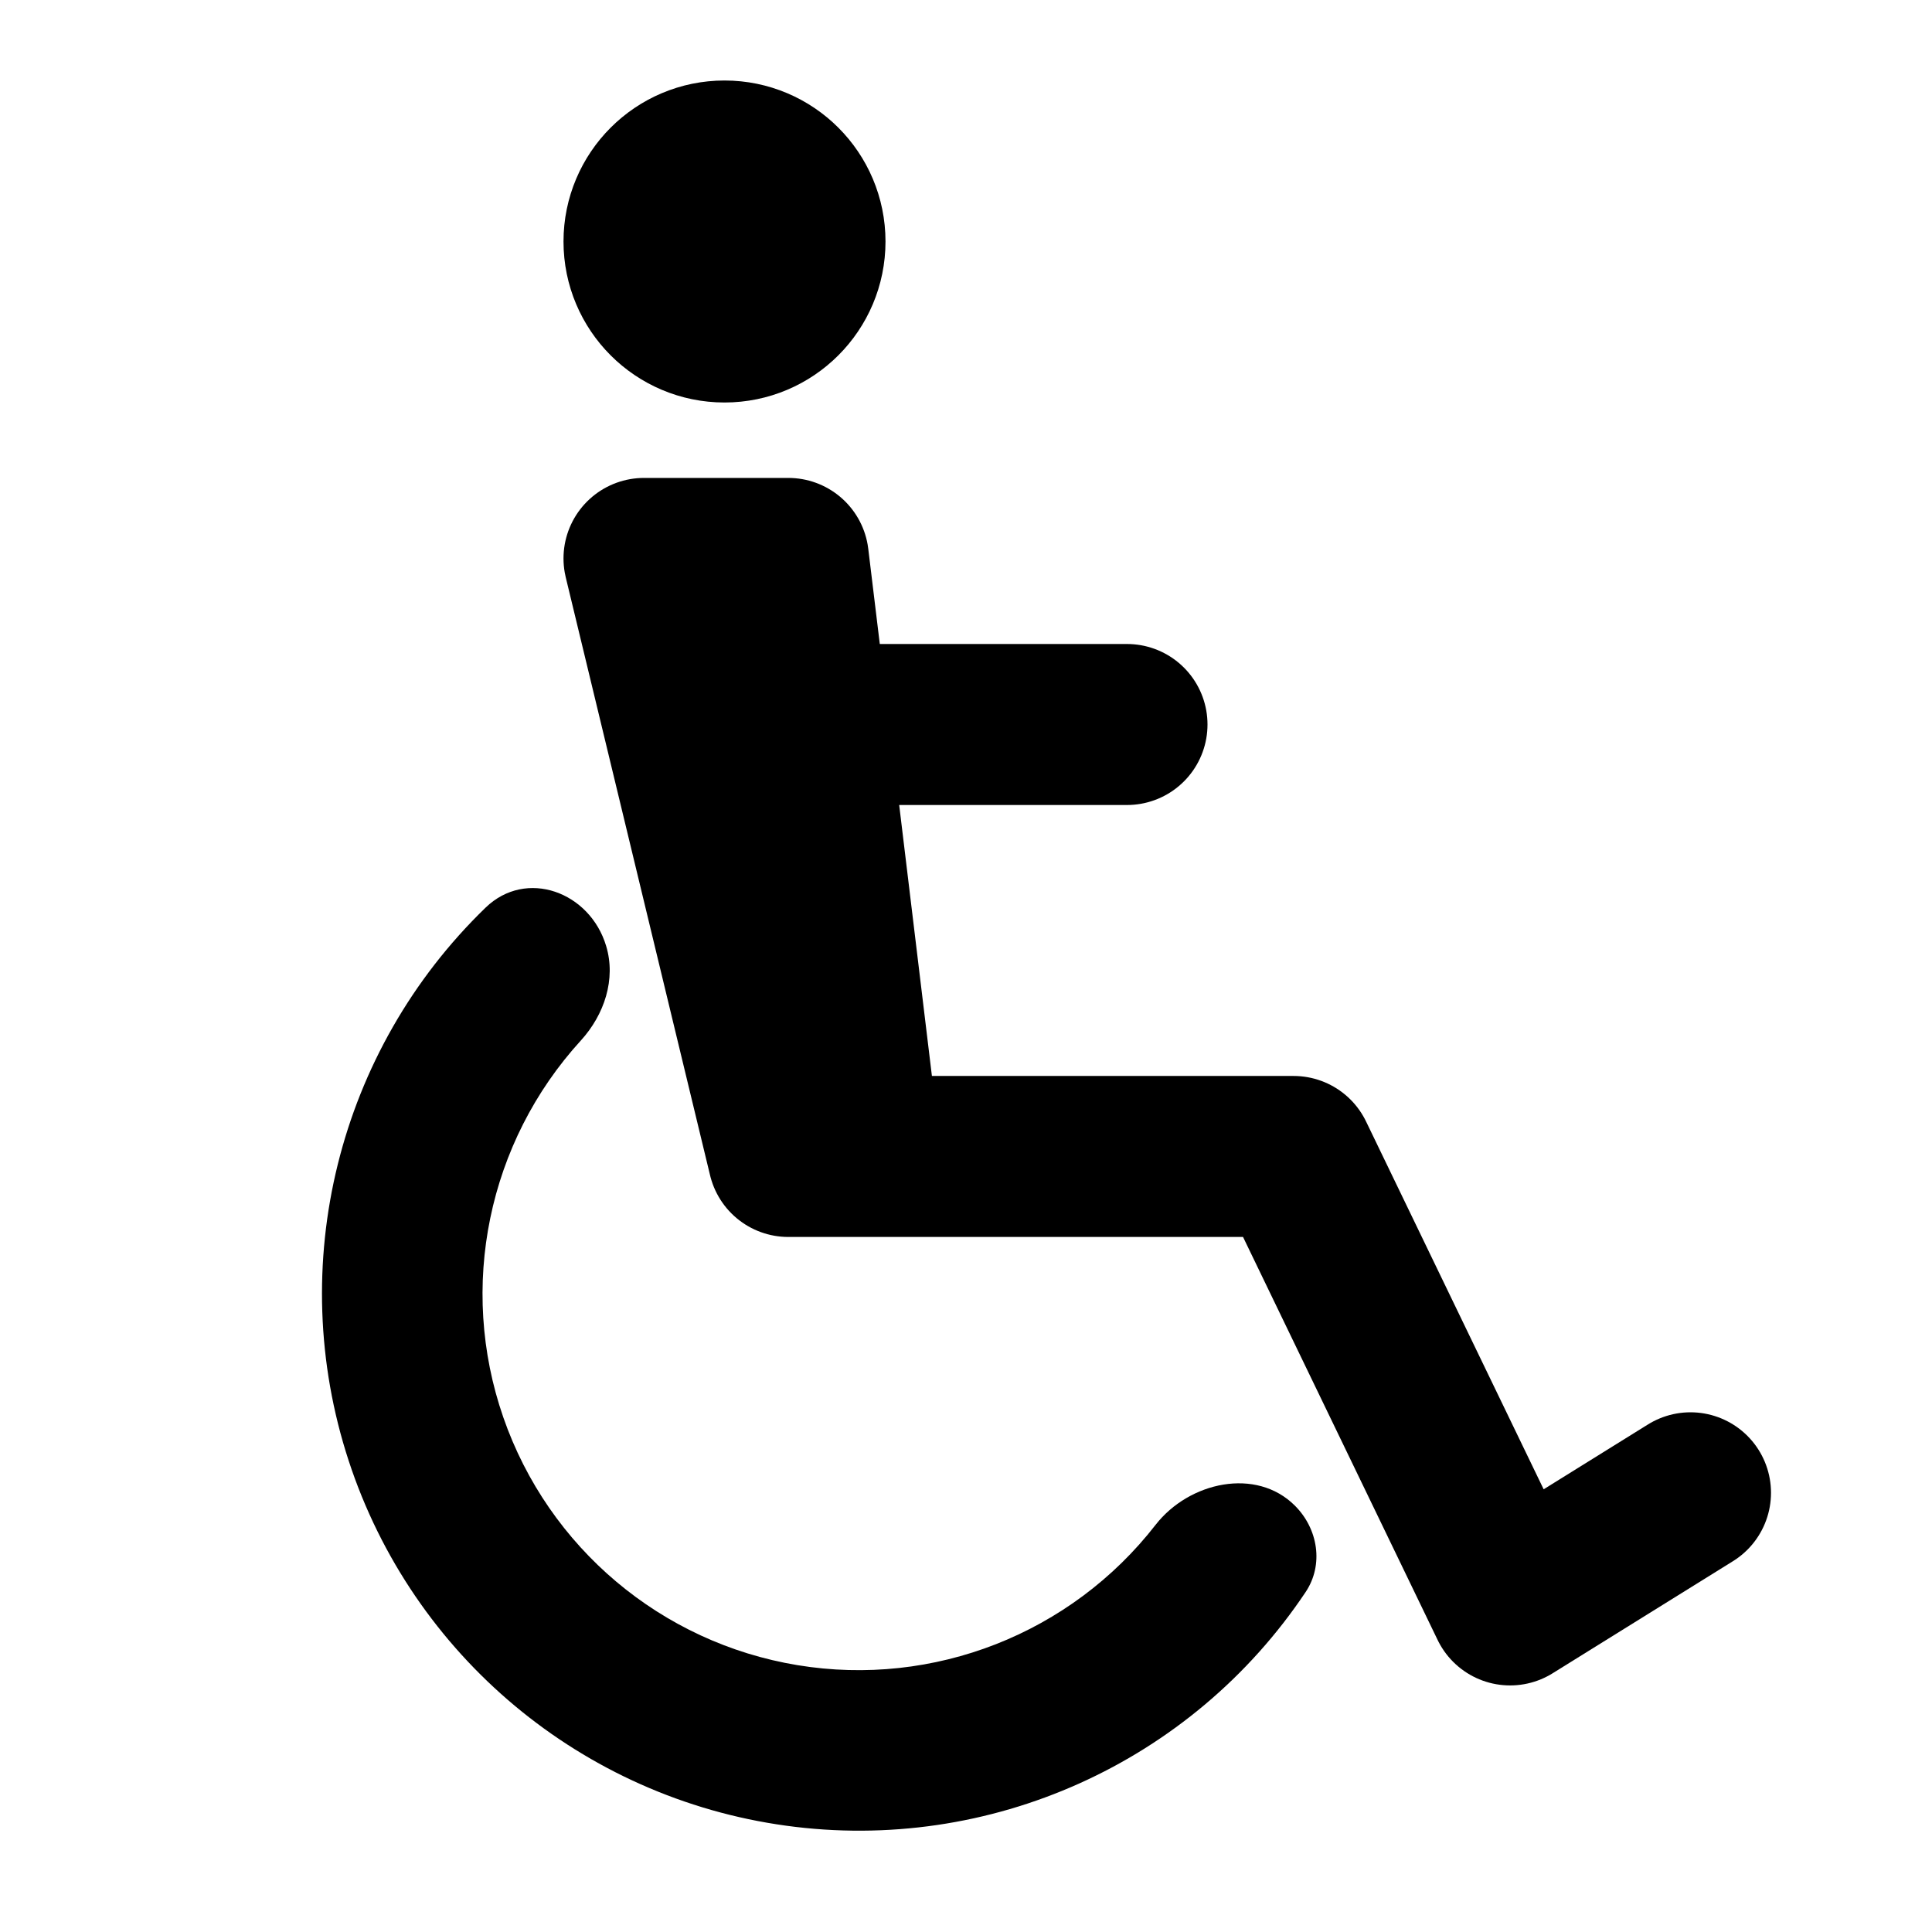
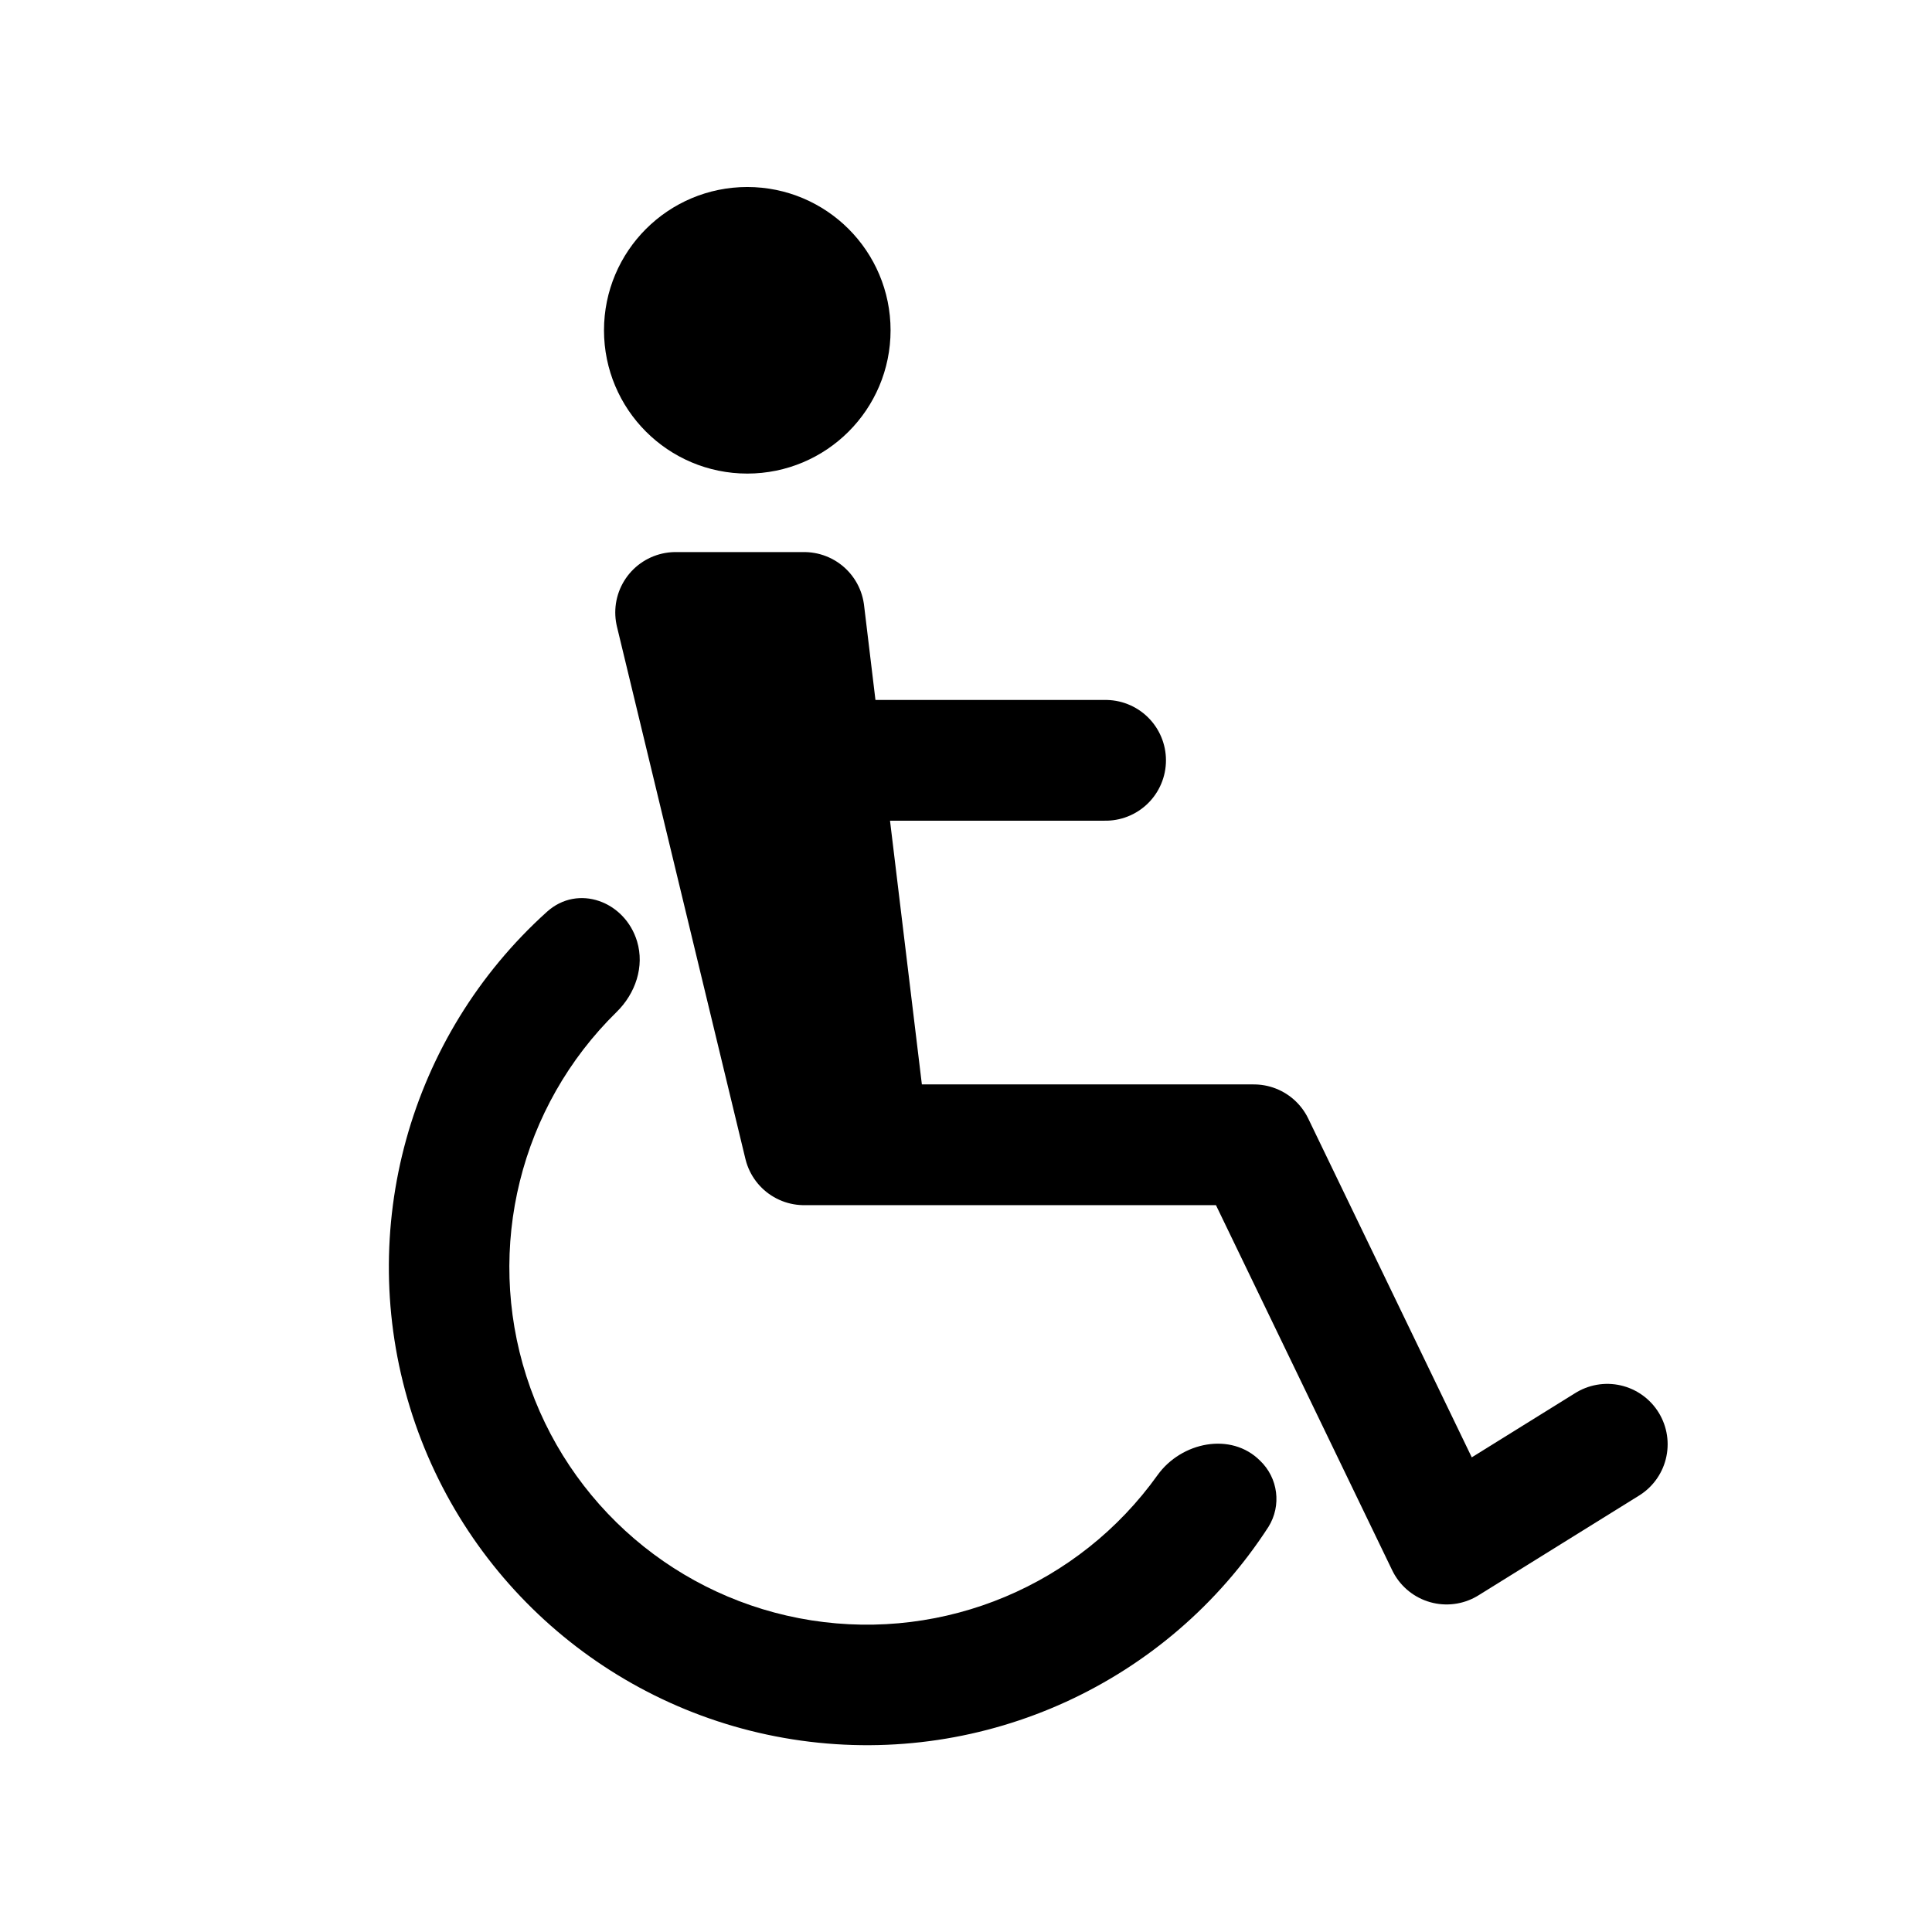
<svg xmlns="http://www.w3.org/2000/svg" width="24" height="24">
  <g fill="none">
-     <path stroke="currentColor" stroke-linecap="round" stroke-linejoin="round" stroke-width="2" d="m21 18.544-2.241 1.393-2.69-5.571h-5.38m0 0h-.896L8 6.937h1.793L10.043 9m.647 5.366L10.042 9m0 0H14" />
-     <path fill="currentColor" fill-rule="evenodd" d="M16.086 18.704c-.48-.48-1.313-.297-1.73.237a4.672 4.672 0 1 1-7.14-6.016c.291-.32.438-.76.314-1.173-.201-.673-.993-.966-1.498-.477a6.672 6.672 0 1 0 10.187 8.502c.227-.34.155-.785-.133-1.073Z" clip-rule="evenodd" />
-     <path fill="currentColor" stroke="currentColor" stroke-width="1.5" d="M10.25 3a1.25 1.25 0 1 1-2.5 0 1.25 1.25 0 0 1 2.5 0Z" />
+     <path fill="currentColor" d="M9.989 14.221 8.393 7.608h1.596l.221 1.837.577 4.776h-.798Z" />
+     <path stroke="currentColor" stroke-linecap="round" stroke-linejoin="round" stroke-width="1.5" d="m19.966 17.941-1.996 1.24-2.394-4.96h-4.789m0 0h-.798L8.393 7.608h1.596l.221 1.837m.577 4.776-.577-4.776m0 0h3.524" />
+     <path fill="currentColor" fill-rule="evenodd" d="M15.653 18.145c-.36-.36-.978-.233-1.274.18a4.44 4.44 0 1 1-6.718-5.755c.233-.229.347-.563.253-.876-.15-.498-.734-.716-1.12-.367a5.94 5.94 0 1 0 8.964 7.639.657.657 0 0 0-.105-.821Z" clip-rule="evenodd" />
+     <path fill="currentColor" stroke="currentColor" stroke-width="1.5" d="M10.313 4.103a1.03 1.03 0 1 1-2.06 0 1.03 1.03 0 0 1 2.06 0Z" />
  </g>
</svg>
